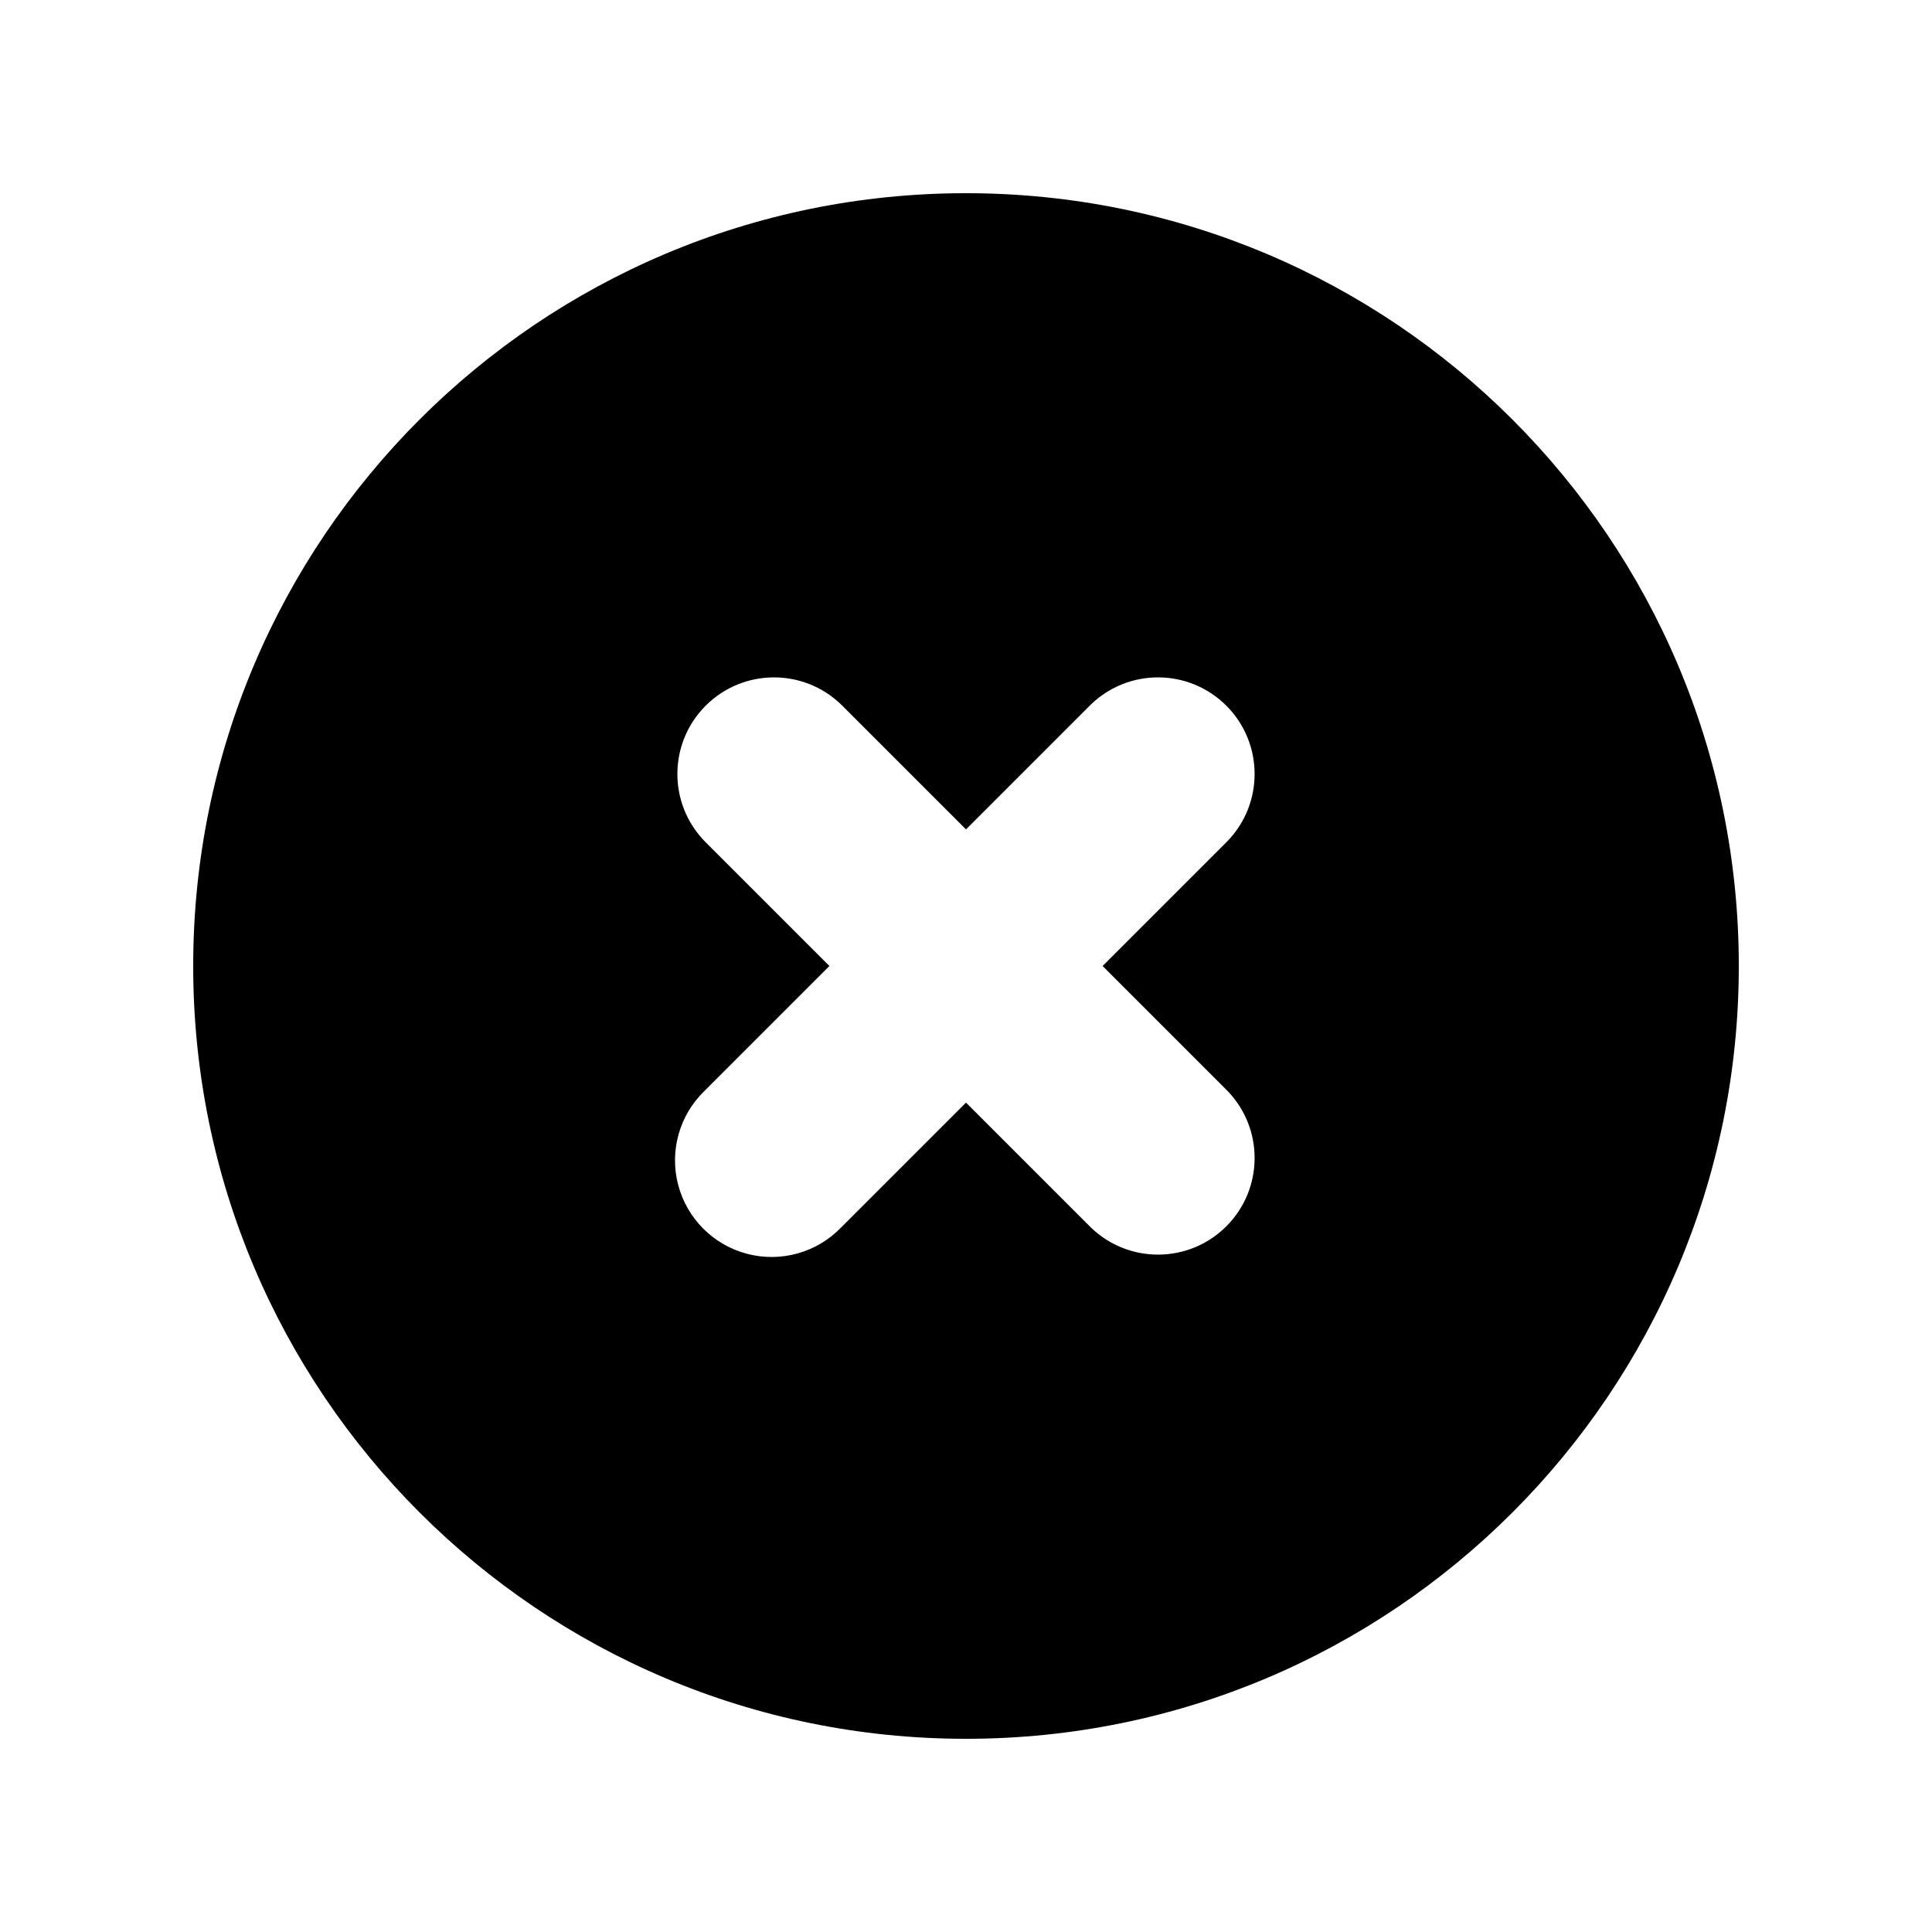
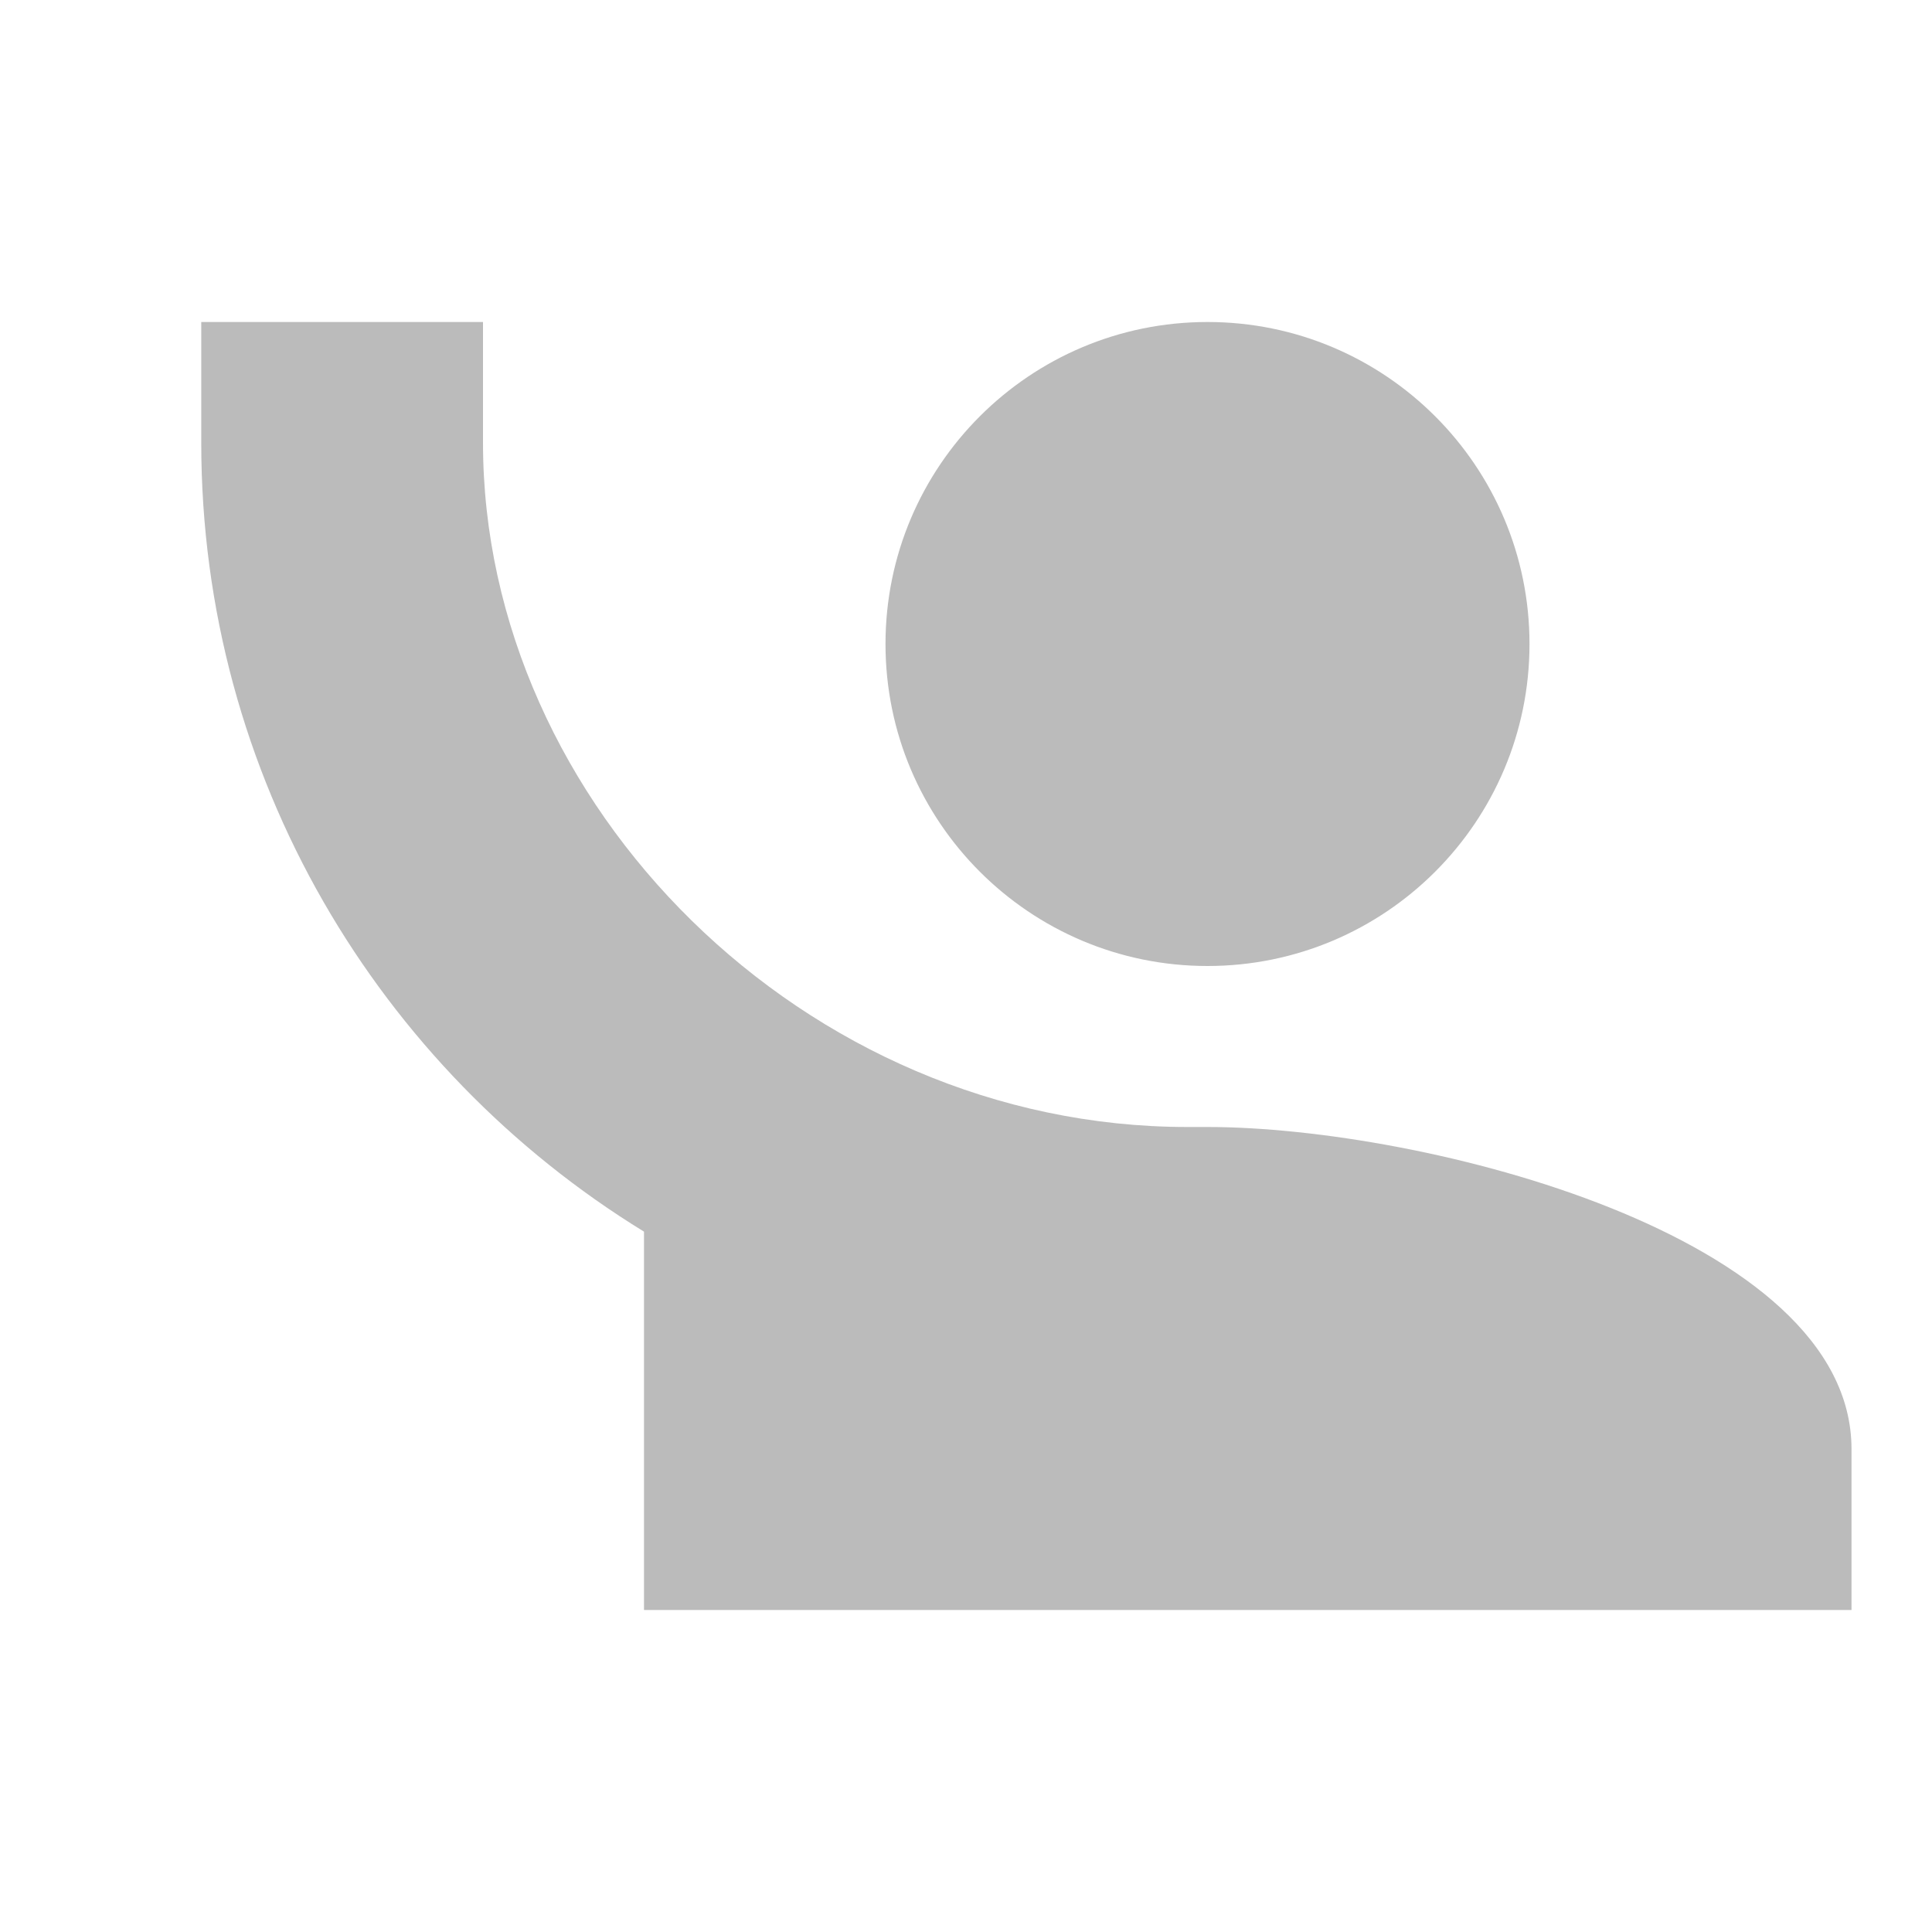
- <svg xmlns="http://www.w3.org/2000/svg" class="h-6 w-6" viewBox="0 0 20 20" fill="currentColor">
-   <path fill-rule="evenodd" d="M10 18a8 8 0 100-16 8 8 0 000 16zM8.707 7.293a1 1 0 00-1.414 1.414L8.586 10l-1.293 1.293a1 1 0 101.414 1.414L10 11.414l1.293 1.293a1 1 0 001.414-1.414L11.414 10l1.293-1.293a1 1 0 00-1.414-1.414L10 8.586 8.707 7.293z" clip-rule="evenodd" />
+ <svg aria-hidden="false" width="24" height="24" viewBox="0 0 24 24">
+   <g fill="none" fill-rule="evenodd">
+     <path fill="#bbb" fill-rule="nonzero" d="M0.5,0 L0.5,1.5 C0.5,5.65 2.71,9.28 6,11.3 L6,16 L21,16 L21,14 C21,11.34 15.67,10 13,10 C13,10 12.83,10 12.75,10 C8,10 4,6 4,1.5 L4,0 L0.5,0 Z M13,0 C10.791,0 9,1.791 9,4 C9,6.209 10.791,8 13,8 C15.209,8 17,6.209 17,4 C17,1.791 15.209,0 13,0 Z" transform="translate(2 4)" />
+     <path d="M0,0 L24,0 L24,24 L0,24 L0,0 Z M0,0 L24,0 L24,24 L0,24 L0,0 Z M0,0 L24,0 L24,24 L0,24 L0,0 Z" />
+   </g>
</svg>
